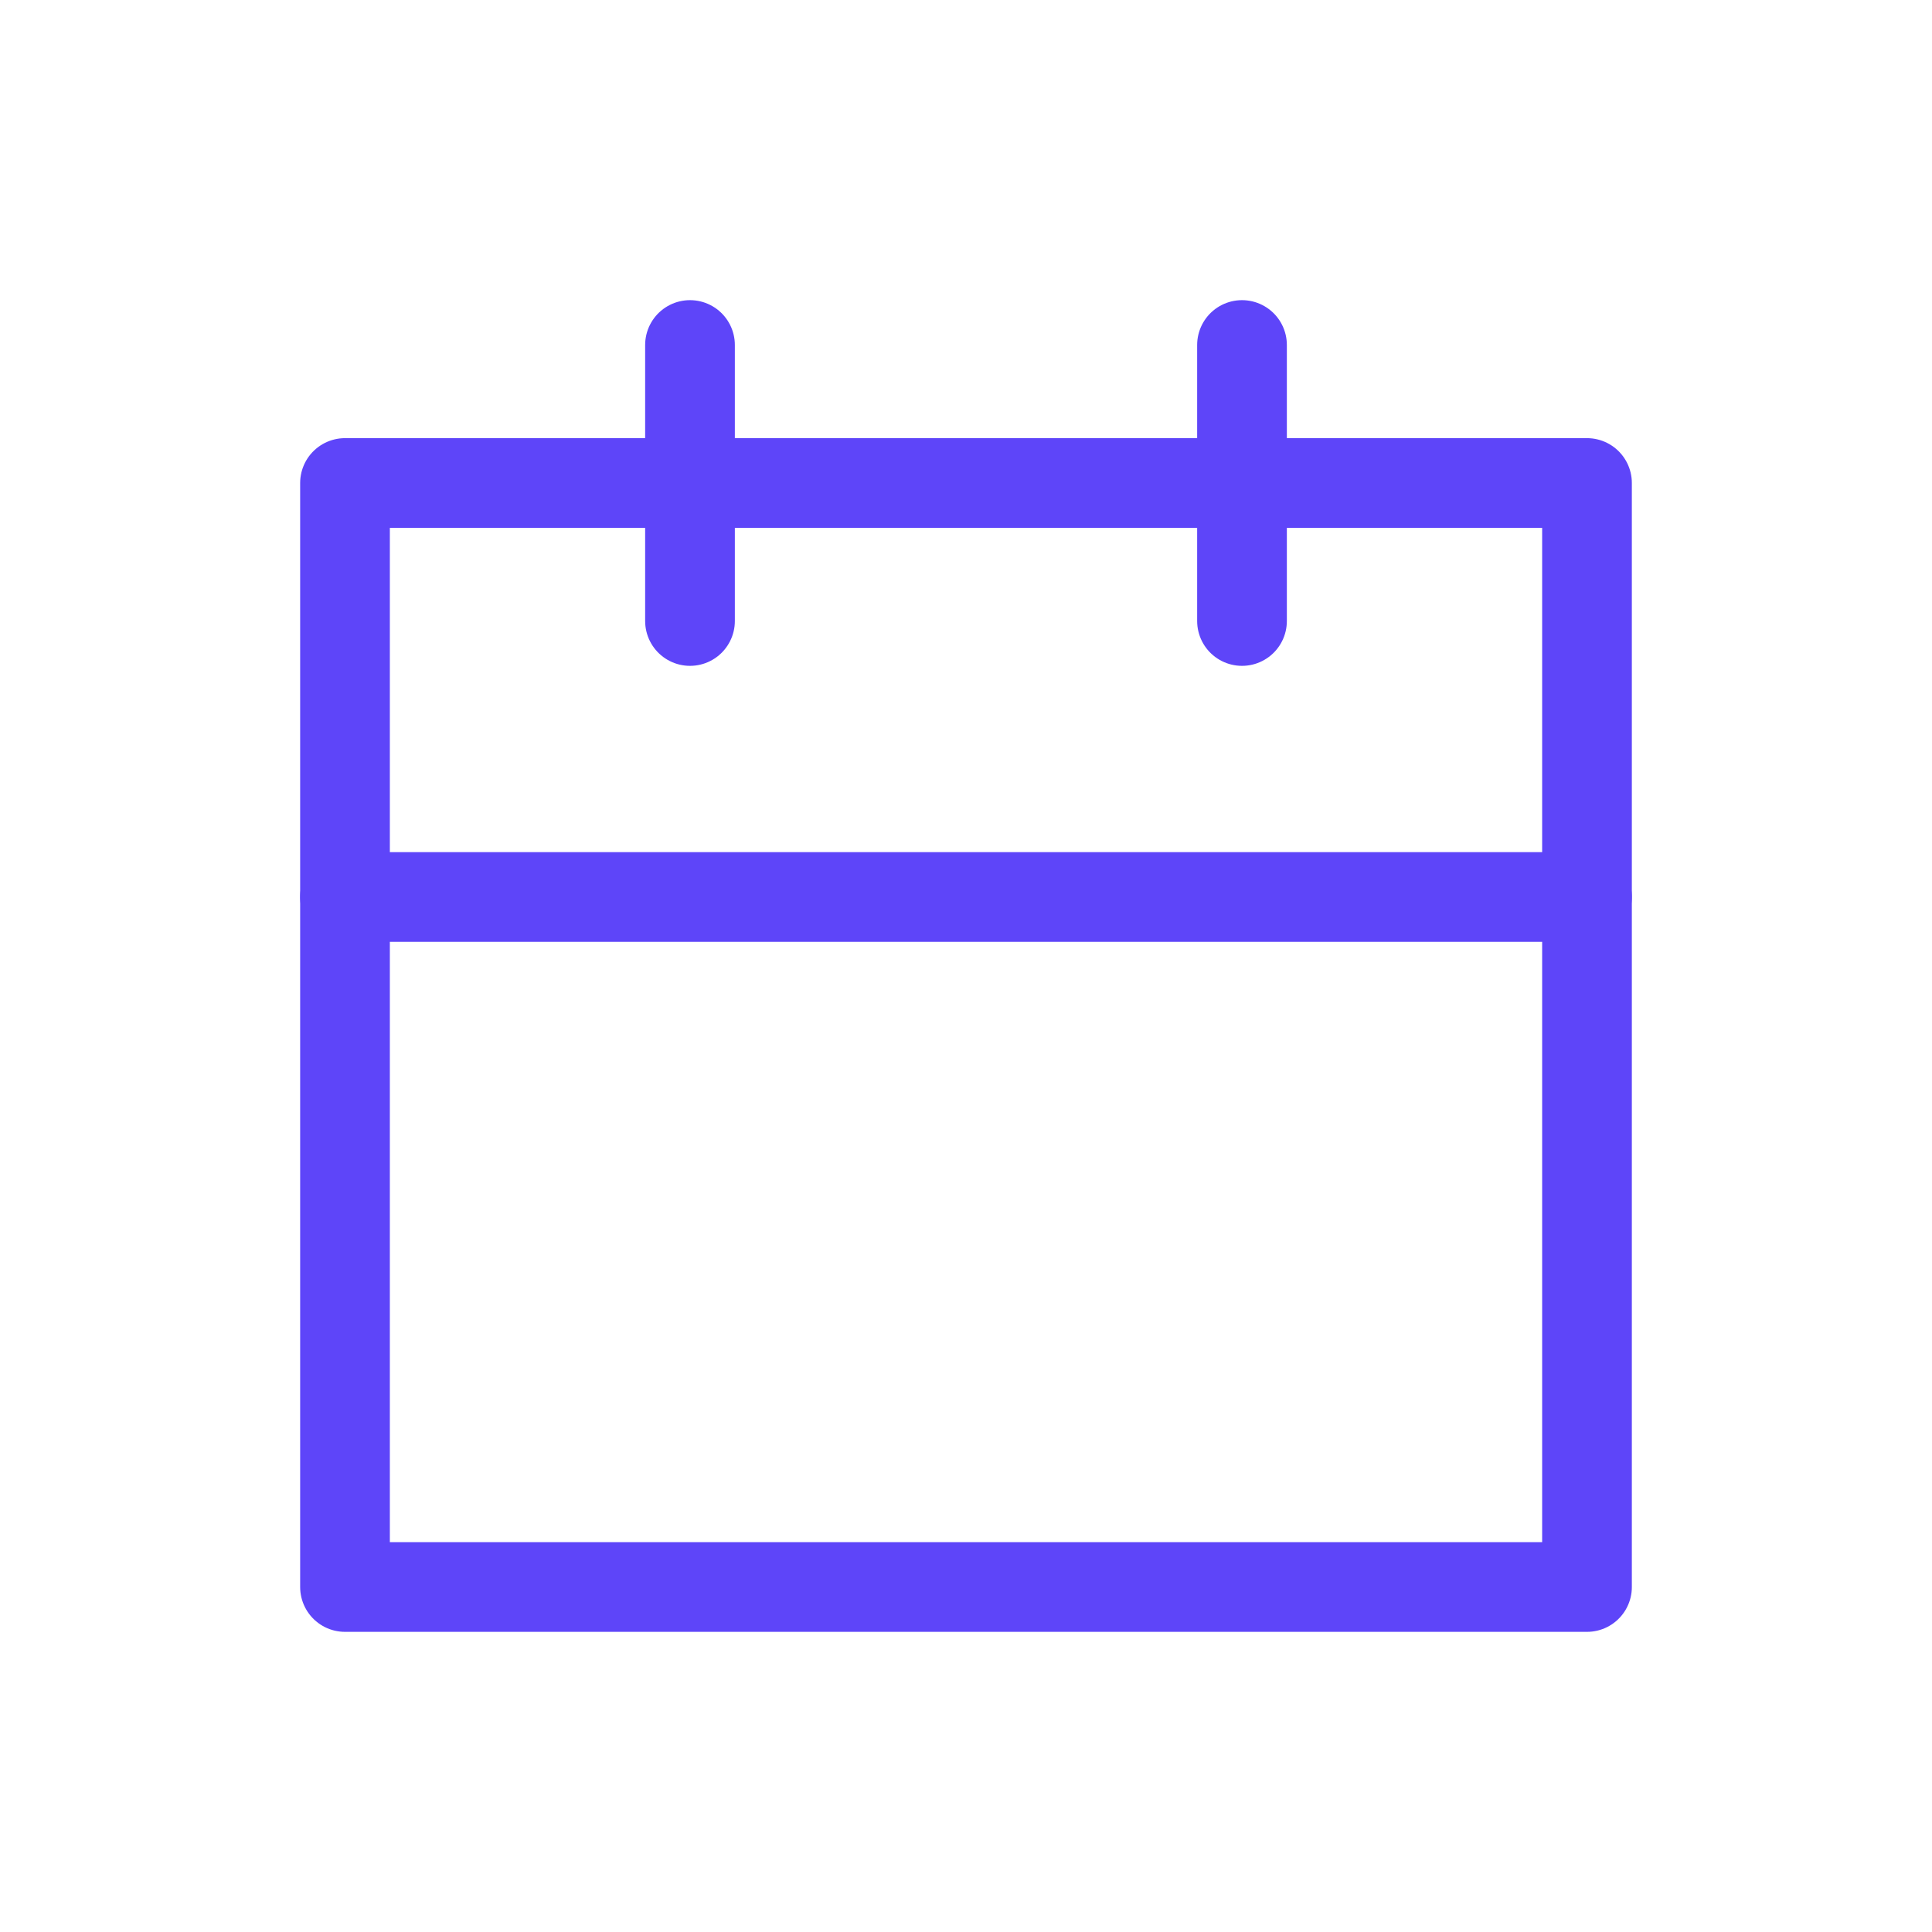
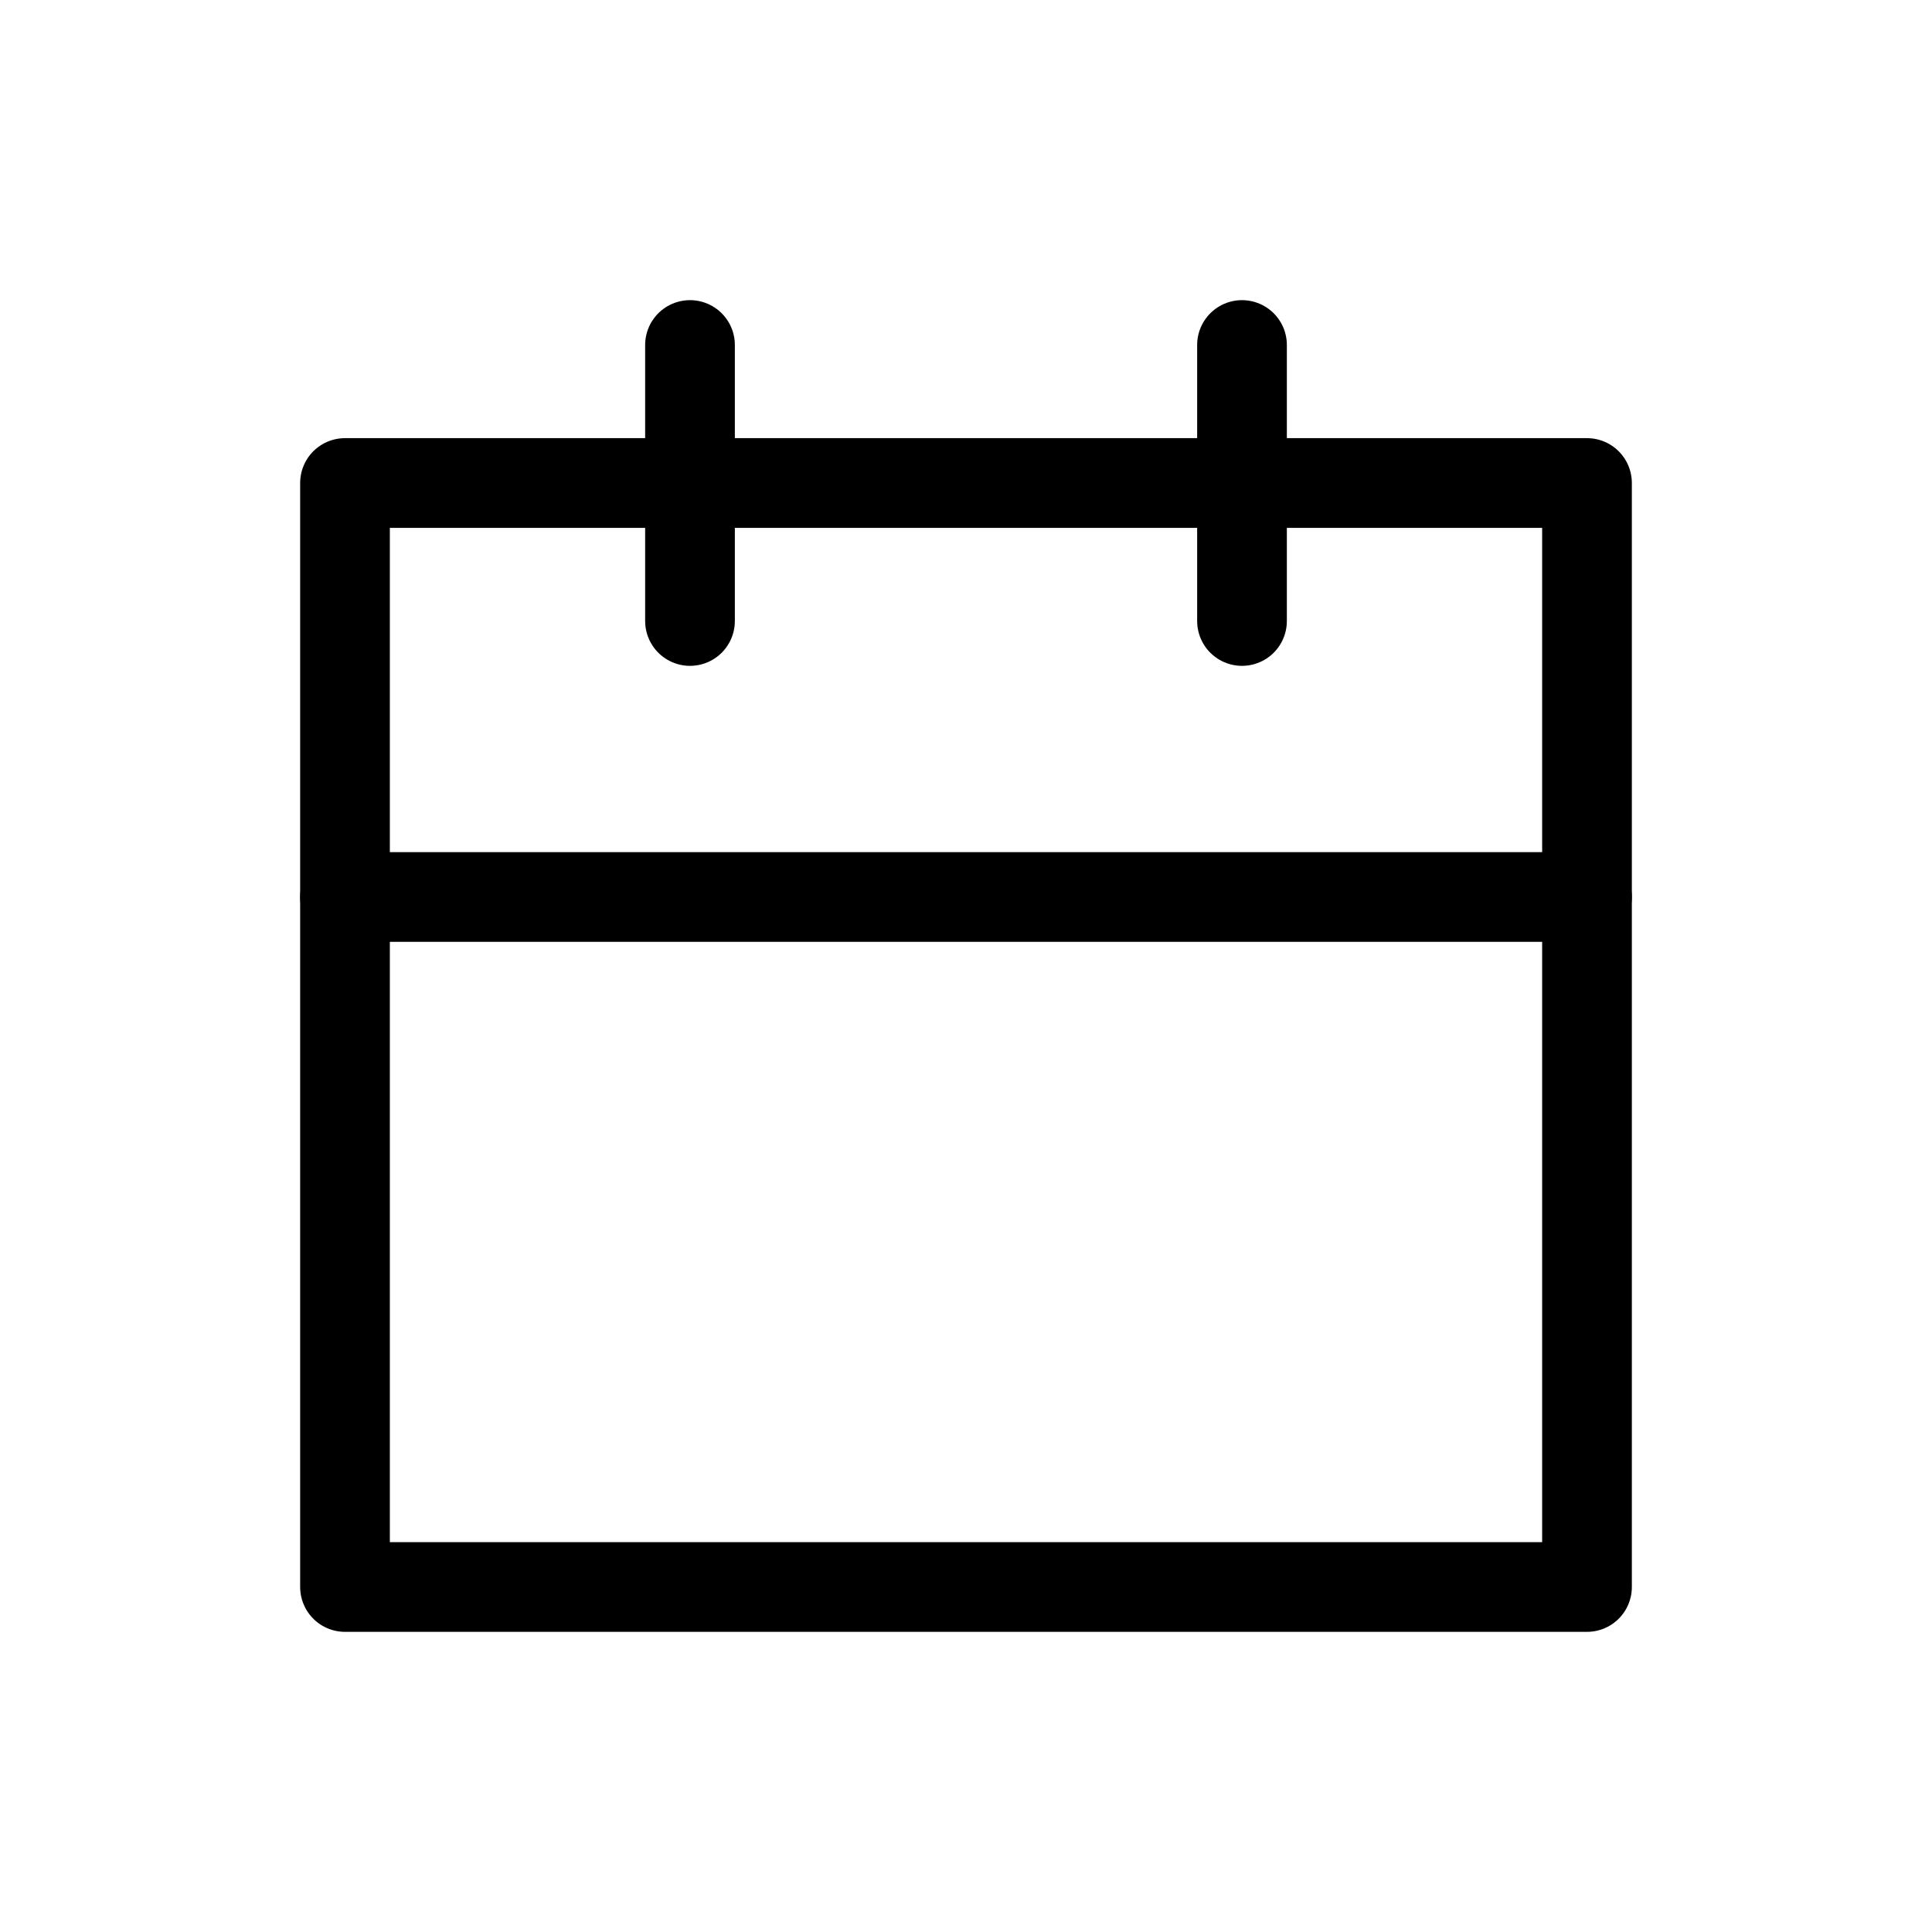
<svg xmlns="http://www.w3.org/2000/svg" width="28" height="28" viewBox="0 0 28 28" fill="none">
-   <path d="M23 7H5V23H23V7Z" stroke="#5E45F9" stroke-width="1.3" stroke-linecap="round" stroke-linejoin="round" />
-   <path d="M10 5V9" stroke="#5E45F9" stroke-width="1.3" stroke-linecap="round" stroke-linejoin="round" />
-   <path d="M18 5V9" stroke="#5E45F9" stroke-width="1.3" stroke-linecap="round" stroke-linejoin="round" />
-   <path d="M5 13H23" stroke="#5E45F9" stroke-width="1.3" stroke-linecap="round" stroke-linejoin="round" />
+   <path d="M23 7H5V23H23V7Z" stroke="currentColor" stroke-width="1.3" stroke-linecap="round" stroke-linejoin="round" />
+   <path d="M10 5V9" stroke="currentColor" stroke-width="1.3" stroke-linecap="round" stroke-linejoin="round" />
+   <path d="M18 5V9" stroke="currentColor" stroke-width="1.3" stroke-linecap="round" stroke-linejoin="round" />
+   <path d="M5 13H23" stroke="currentColor" stroke-width="1.3" stroke-linecap="round" stroke-linejoin="round" />
</svg>
